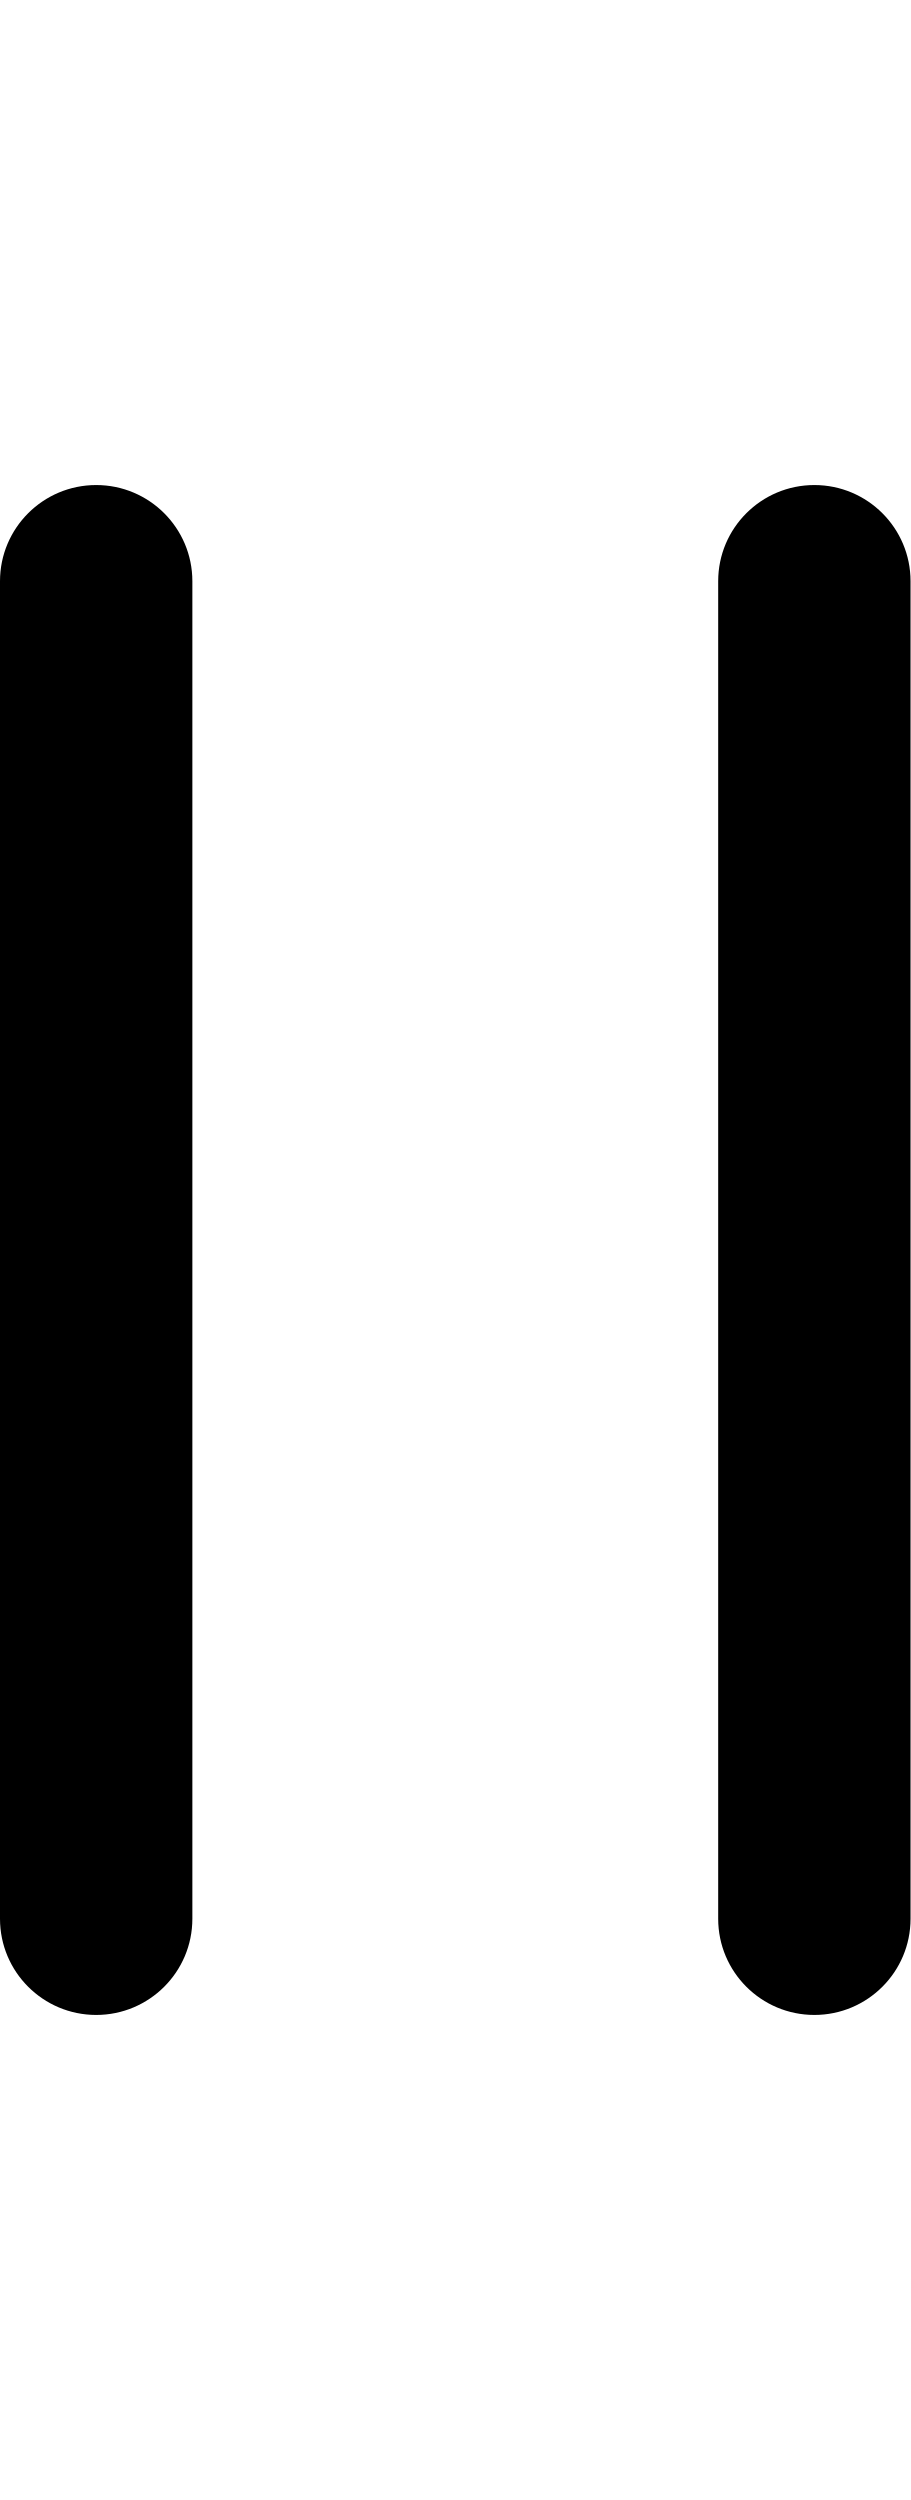
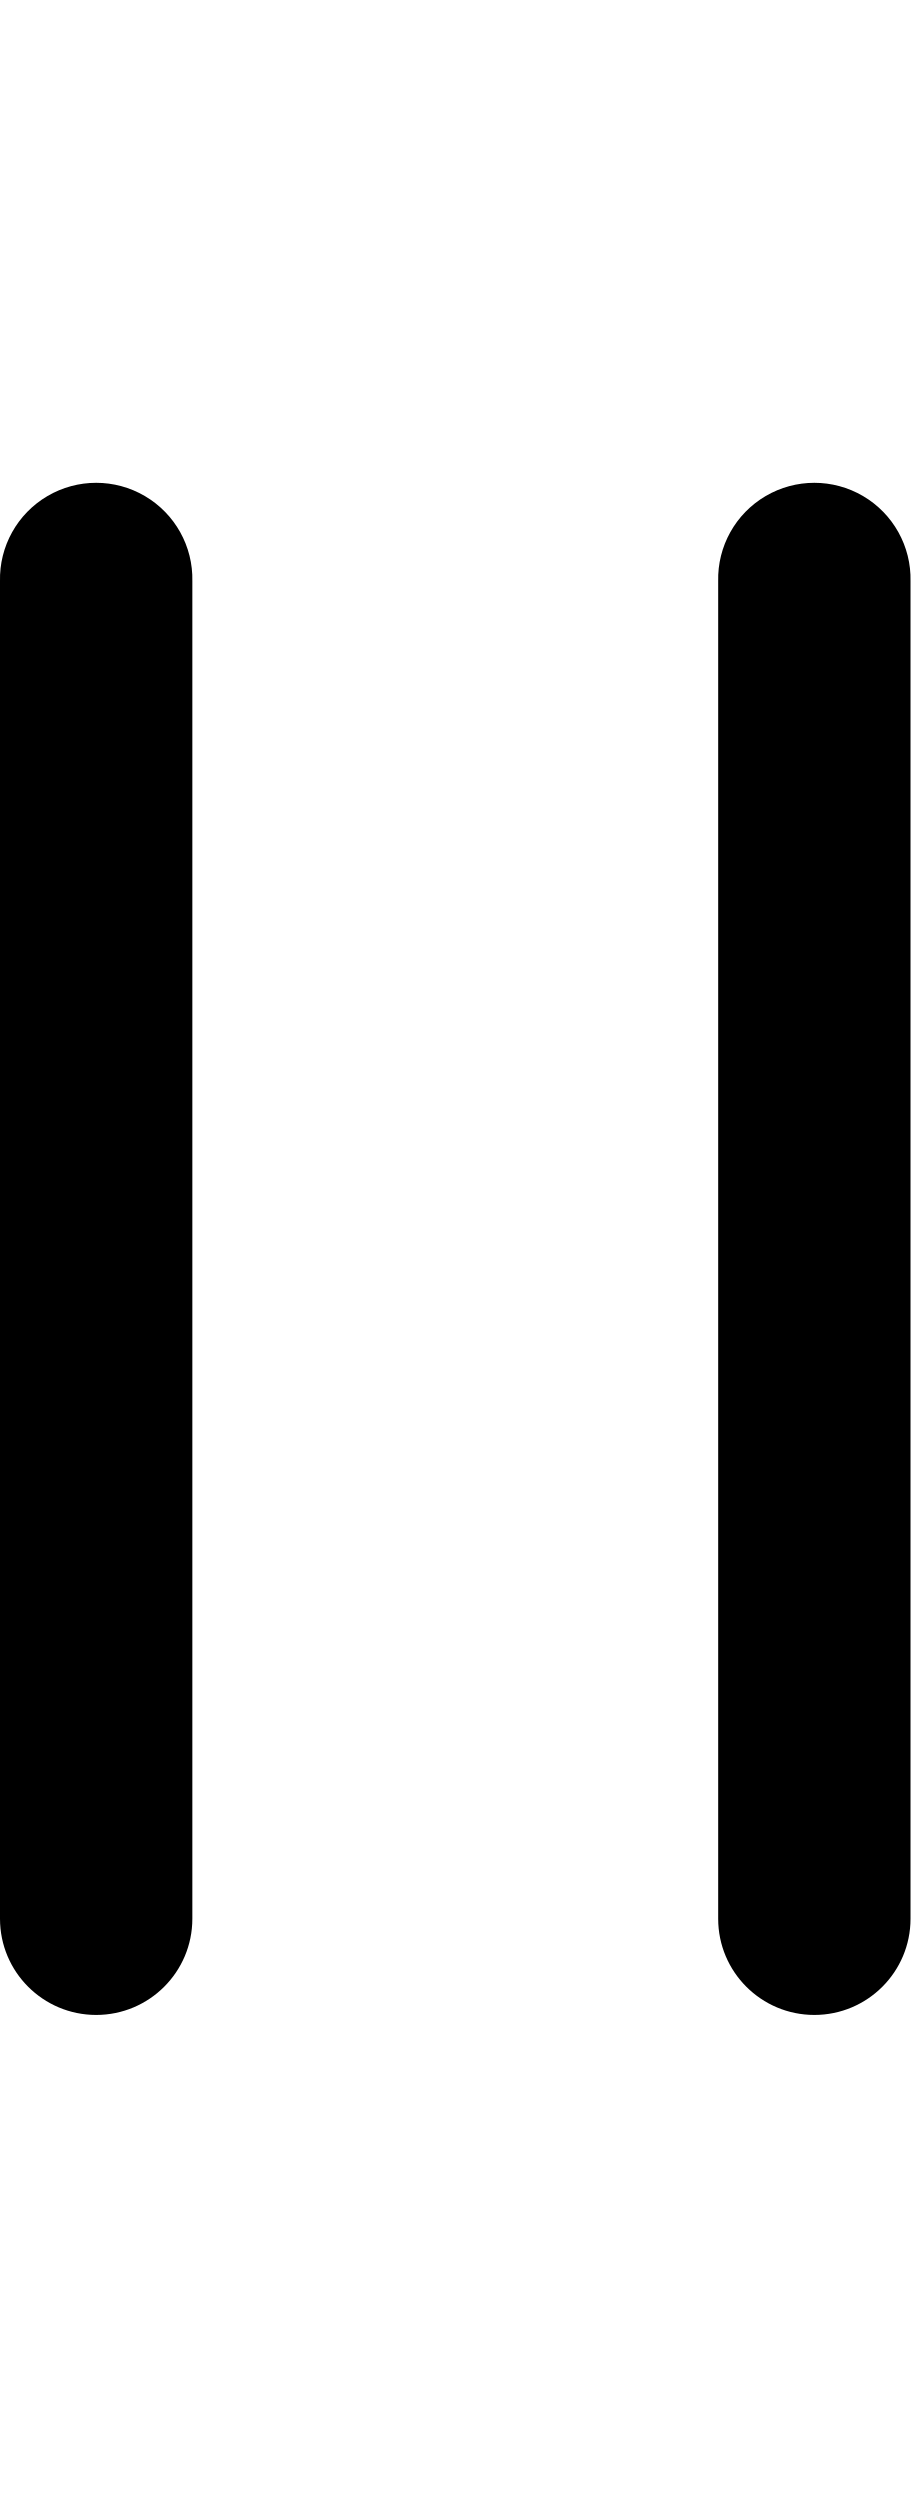
- <svg xmlns="http://www.w3.org/2000/svg" id="ds44-icons" width="174.825" height="480" viewBox="0 0 174.825 480">
+ <svg xmlns="http://www.w3.org/2000/svg" id="ds44-icons" viewBox="0 0 174.82 480">
  <g id="pause">
    <g id="Groupe_2223" data-name="Groupe 2223">
      <g id="Ligne_229" data-name="Ligne 229">
-         <path d="M18.467,386.871A18.472,18.472,0,0,1,0,368.404V111.596a18.467,18.467,0,0,1,36.934,0V368.404A18.472,18.472,0,0,1,18.467,386.871Z" />
+         <path d="M18.47,386.87A18.47,18.47,0,0,1,0,368.4V111.6a18.47,18.47,0,1,1,36.93,0V368.4A18.47,18.47,0,0,1,18.47,386.87Z" />
      </g>
      <g id="Ligne_230" data-name="Ligne 230">
-         <path d="M156.358,386.871a18.472,18.472,0,0,1-18.467-18.467V111.596a18.467,18.467,0,0,1,36.934,0V368.404A18.472,18.472,0,0,1,156.358,386.871Z" />
+         <path d="M156.36,386.87a18.47,18.47,0,0,1-18.47-18.47V111.6a18.47,18.47,0,1,1,36.93,0V368.4A18.47,18.47,0,0,1,156.36,386.87Z" />
      </g>
    </g>
  </g>
</svg>
